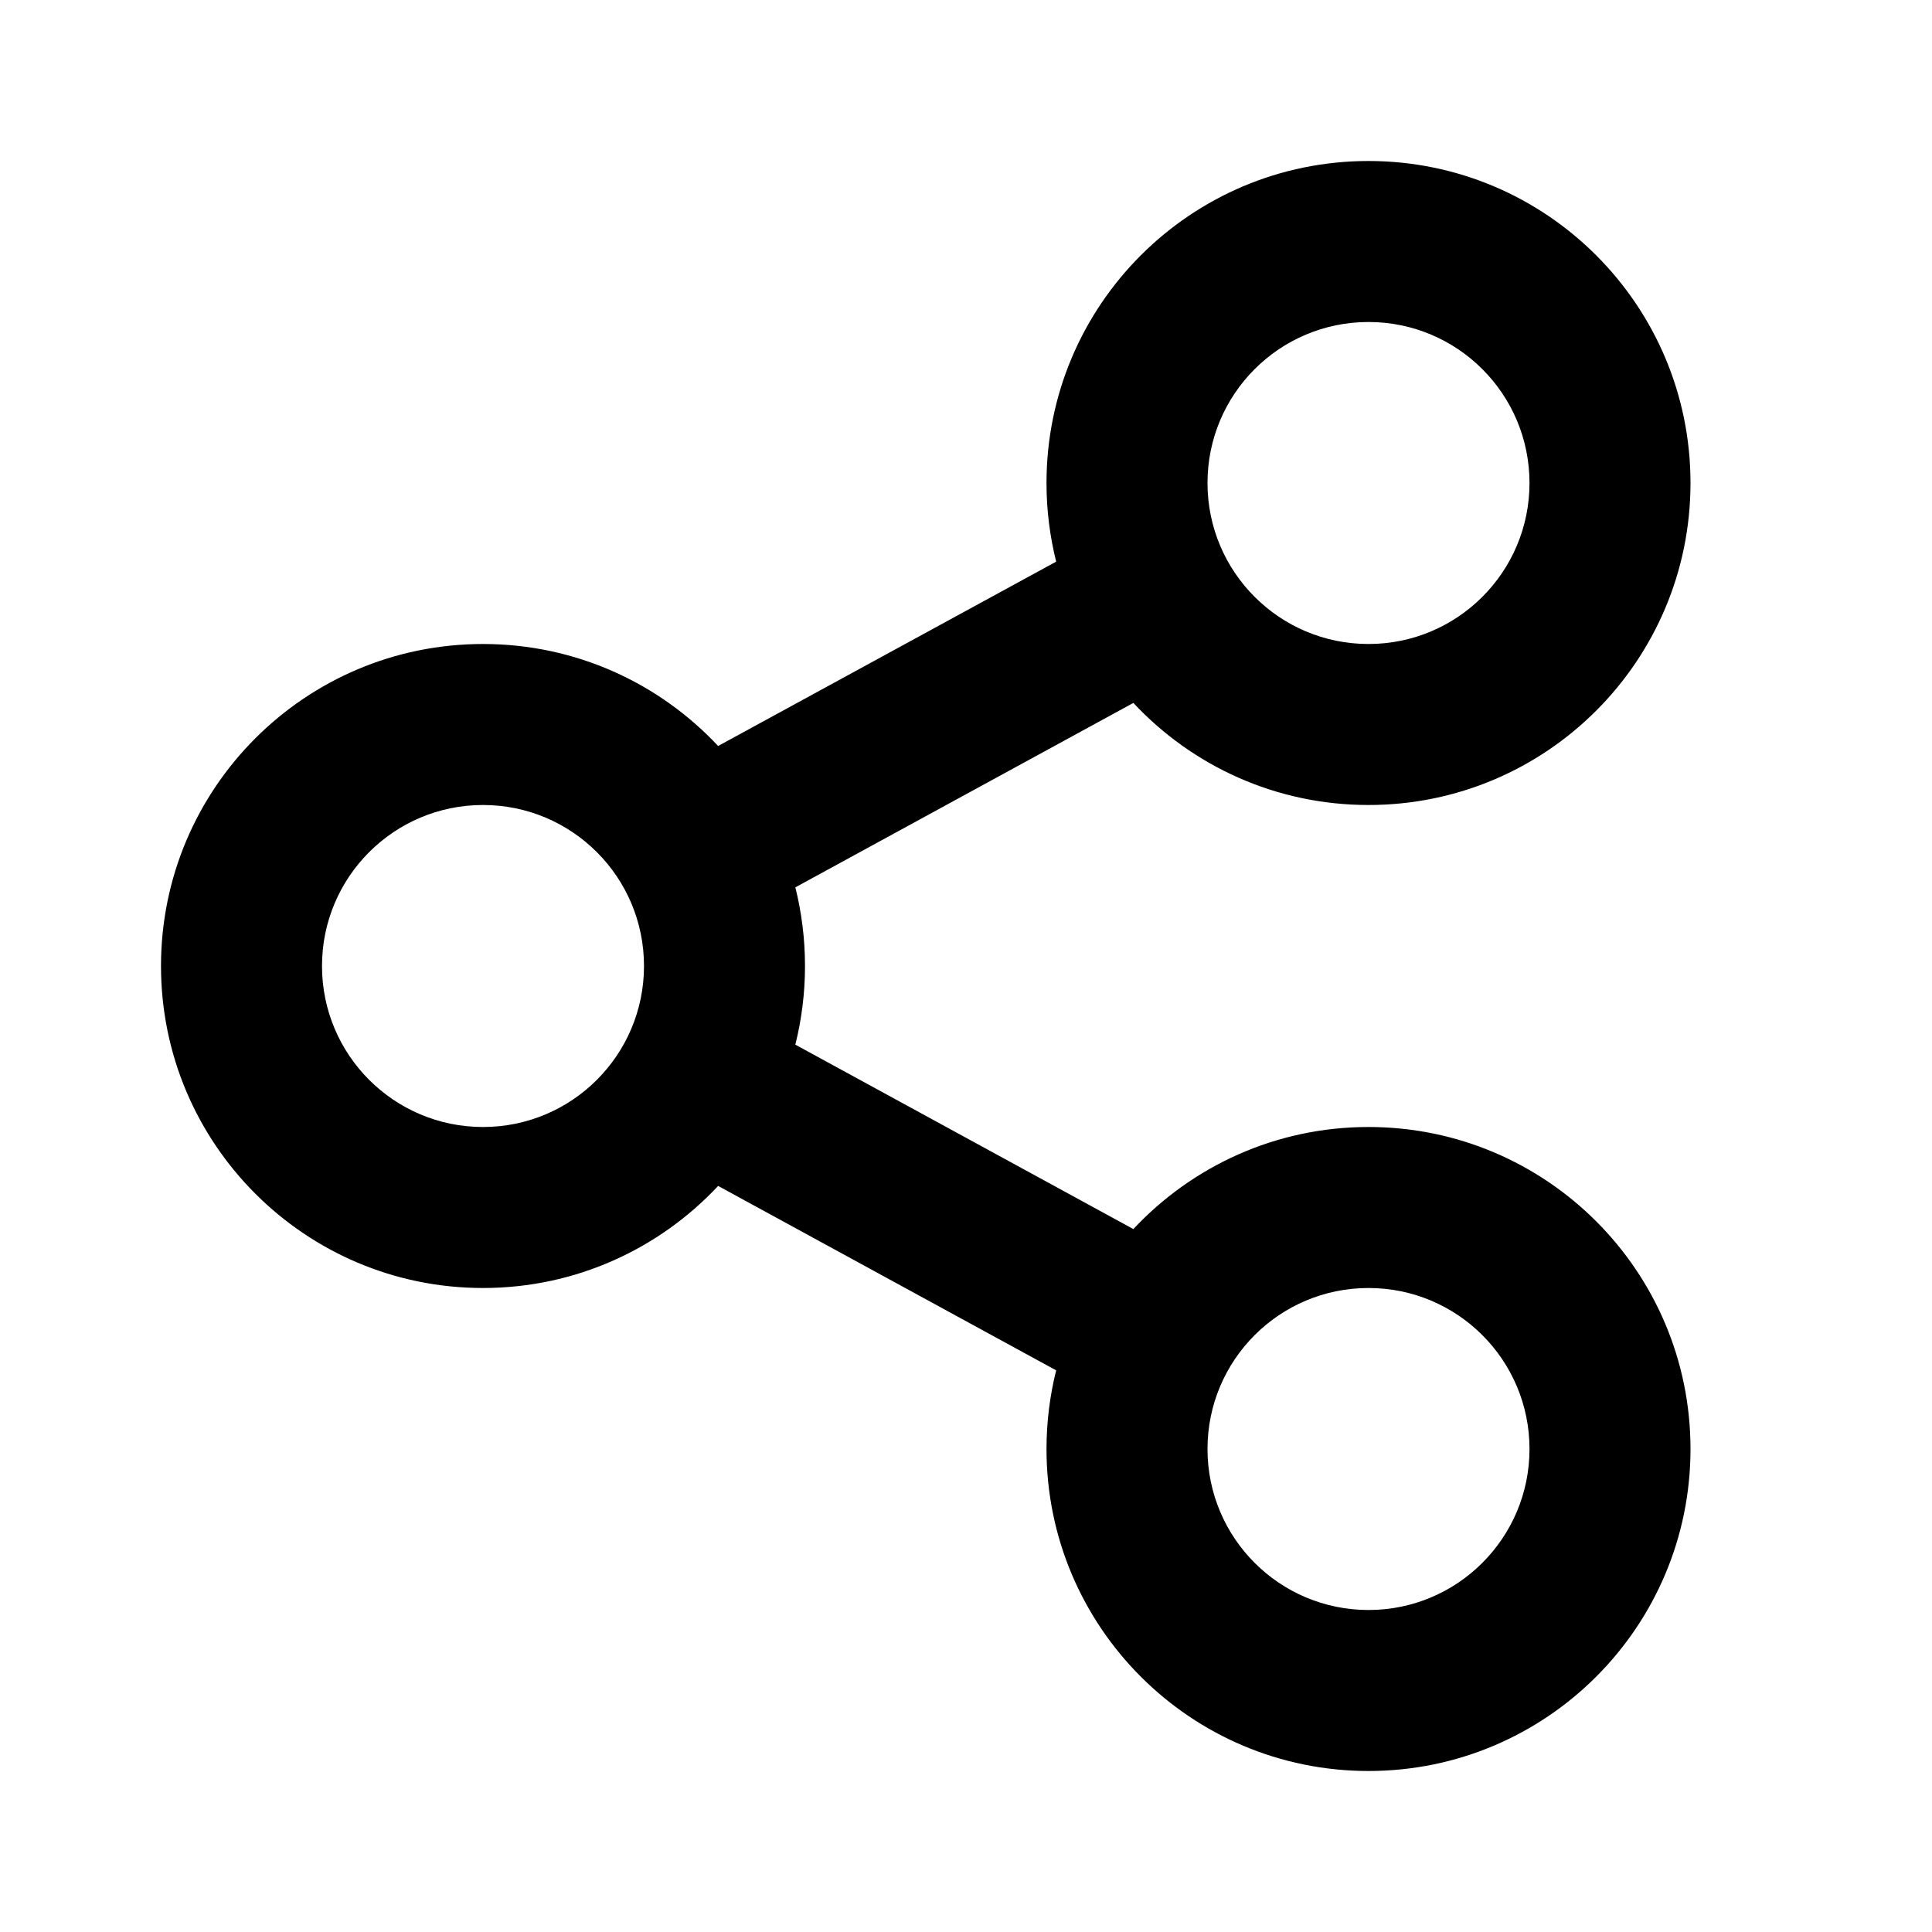
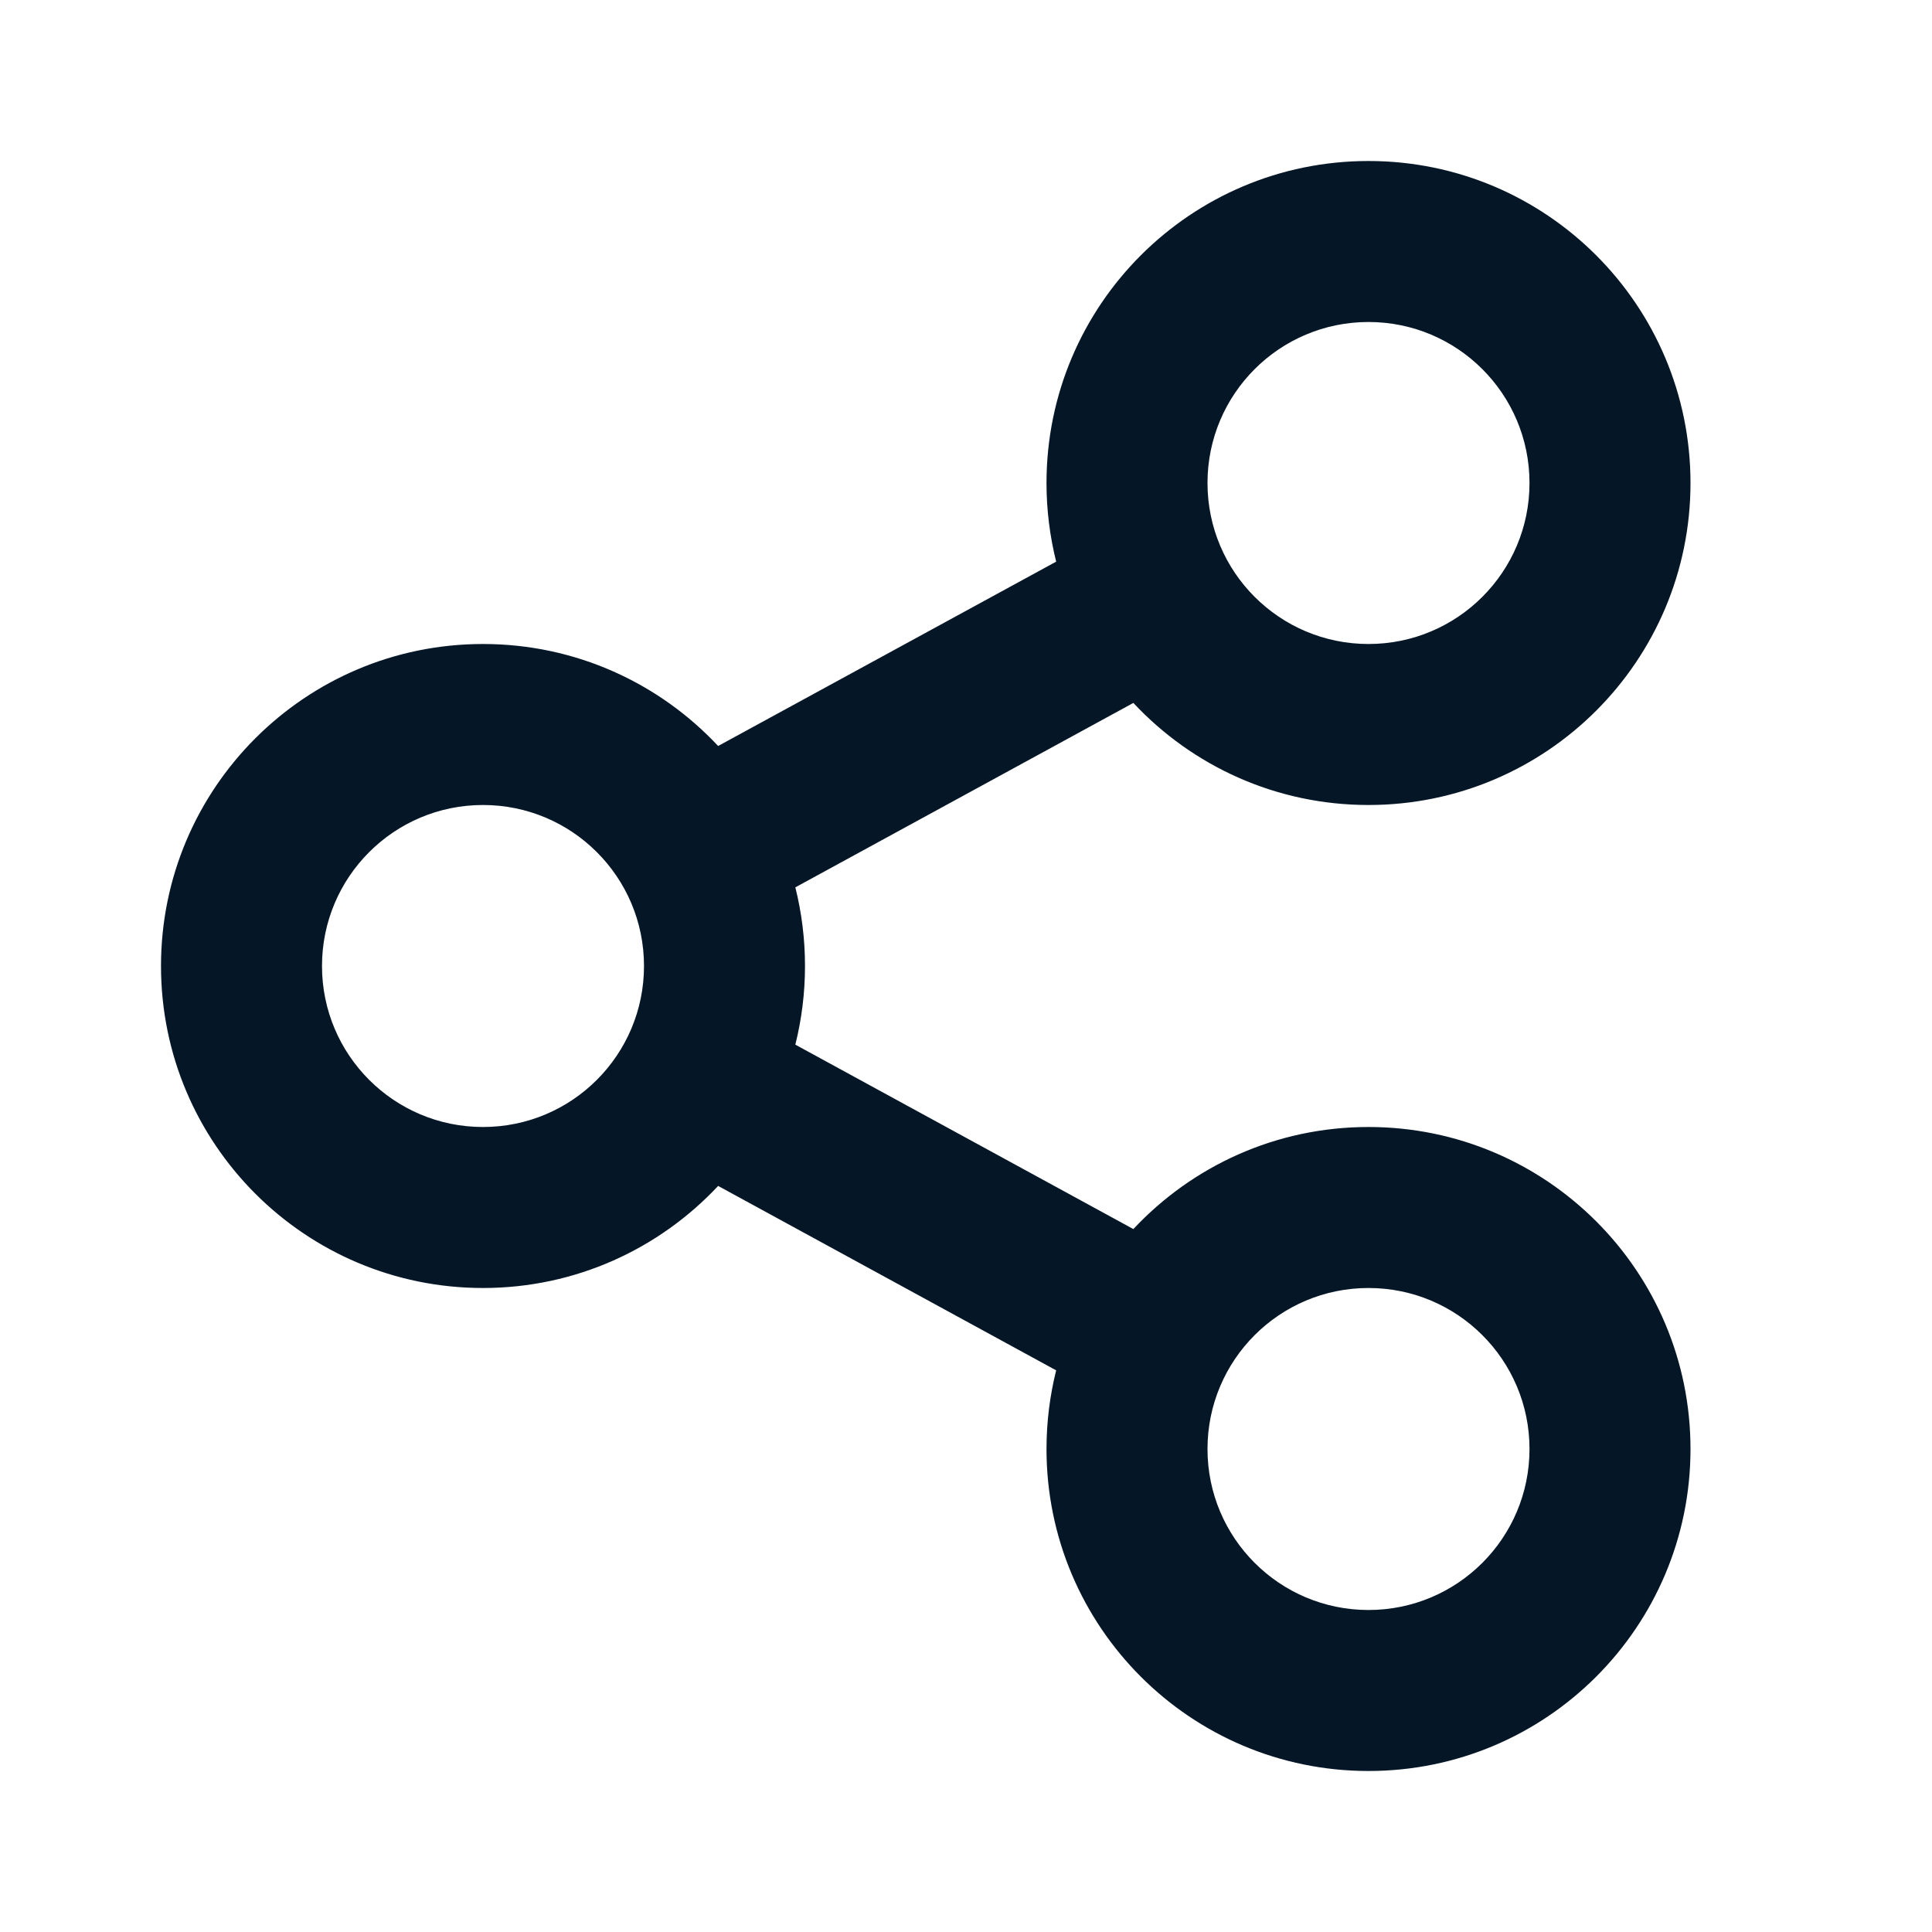
- <svg xmlns="http://www.w3.org/2000/svg" width="800px" height="800px" viewBox="0 0 24 24">
-   <g>
-     <path d="M13.12 17.023L8.921 14.732C8.191 15.512 7.153 16 6 16C3.791 16 2 14.209 2 12C2 9.791 3.791 8 6 8C7.153 8 8.191 8.487 8.921 9.267L13.12 6.977C13.042 6.664 13 6.337 13 6C13 3.791 14.791 2 17 2C19.209 2 21 3.791 21 6C21 8.209 19.209 10 17 10C15.847 10 14.809 9.513 14.079 8.732L9.88 11.023C9.958 11.335 10 11.663 10 12C10 12.337 9.958 12.664 9.88 12.977L14.079 15.268C14.809 14.488 15.847 14 17 14C19.209 14 21 15.791 21 18C21 20.209 19.209 22 17 22C14.791 22 13 20.209 13 18C13 17.663 13.042 17.335 13.12 17.023ZM6 14C7.105 14 8 13.105 8 12C8 10.895 7.105 10 6 10C4.895 10 4 10.895 4 12C4 13.105 4.895 14 6 14ZM17 8C18.105 8 19 7.105 19 6C19 4.895 18.105 4 17 4C15.895 4 15 4.895 15 6C15 7.105 15.895 8 17 8ZM17 20C18.105 20 19 19.105 19 18C19 16.895 18.105 16 17 16C15.895 16 15 16.895 15 18C15 19.105 15.895 20 17 20Z" />
+ <svg xmlns="http://www.w3.org/2000/svg" width="800px" height="800px" viewBox="0 0 24 24" version="1.1" id="svg1">
+   <defs id="defs1" />
+   <g id="g1">
+     <path d="M13.12 17.023L8.921 14.732C8.191 15.512 7.153 16 6 16C3.791 16 2 14.209 2 12C2 9.791 3.791 8 6 8C7.153 8 8.191 8.487 8.921 9.267L13.12 6.977C13.042 6.664 13 6.337 13 6C13 3.791 14.791 2 17 2C19.209 2 21 3.791 21 6C21 8.209 19.209 10 17 10C15.847 10 14.809 9.513 14.079 8.732L9.88 11.023C9.958 11.335 10 11.663 10 12C10 12.337 9.958 12.664 9.88 12.977L14.079 15.268C14.809 14.488 15.847 14 17 14C19.209 14 21 15.791 21 18C21 20.209 19.209 22 17 22C14.791 22 13 20.209 13 18C13 17.663 13.042 17.335 13.12 17.023ZM6 14C7.105 14 8 13.105 8 12C8 10.895 7.105 10 6 10C4.895 10 4 10.895 4 12C4 13.105 4.895 14 6 14ZM17 8C18.105 8 19 7.105 19 6C19 4.895 18.105 4 17 4C15.895 4 15 4.895 15 6C15 7.105 15.895 8 17 8ZM17 20C18.105 20 19 19.105 19 18C19 16.895 18.105 16 17 16C15.895 16 15 16.895 15 18C15 19.105 15.895 20 17 20Z" id="path1" style="fill:#051727;fill-opacity:1" />
  </g>
</svg>
